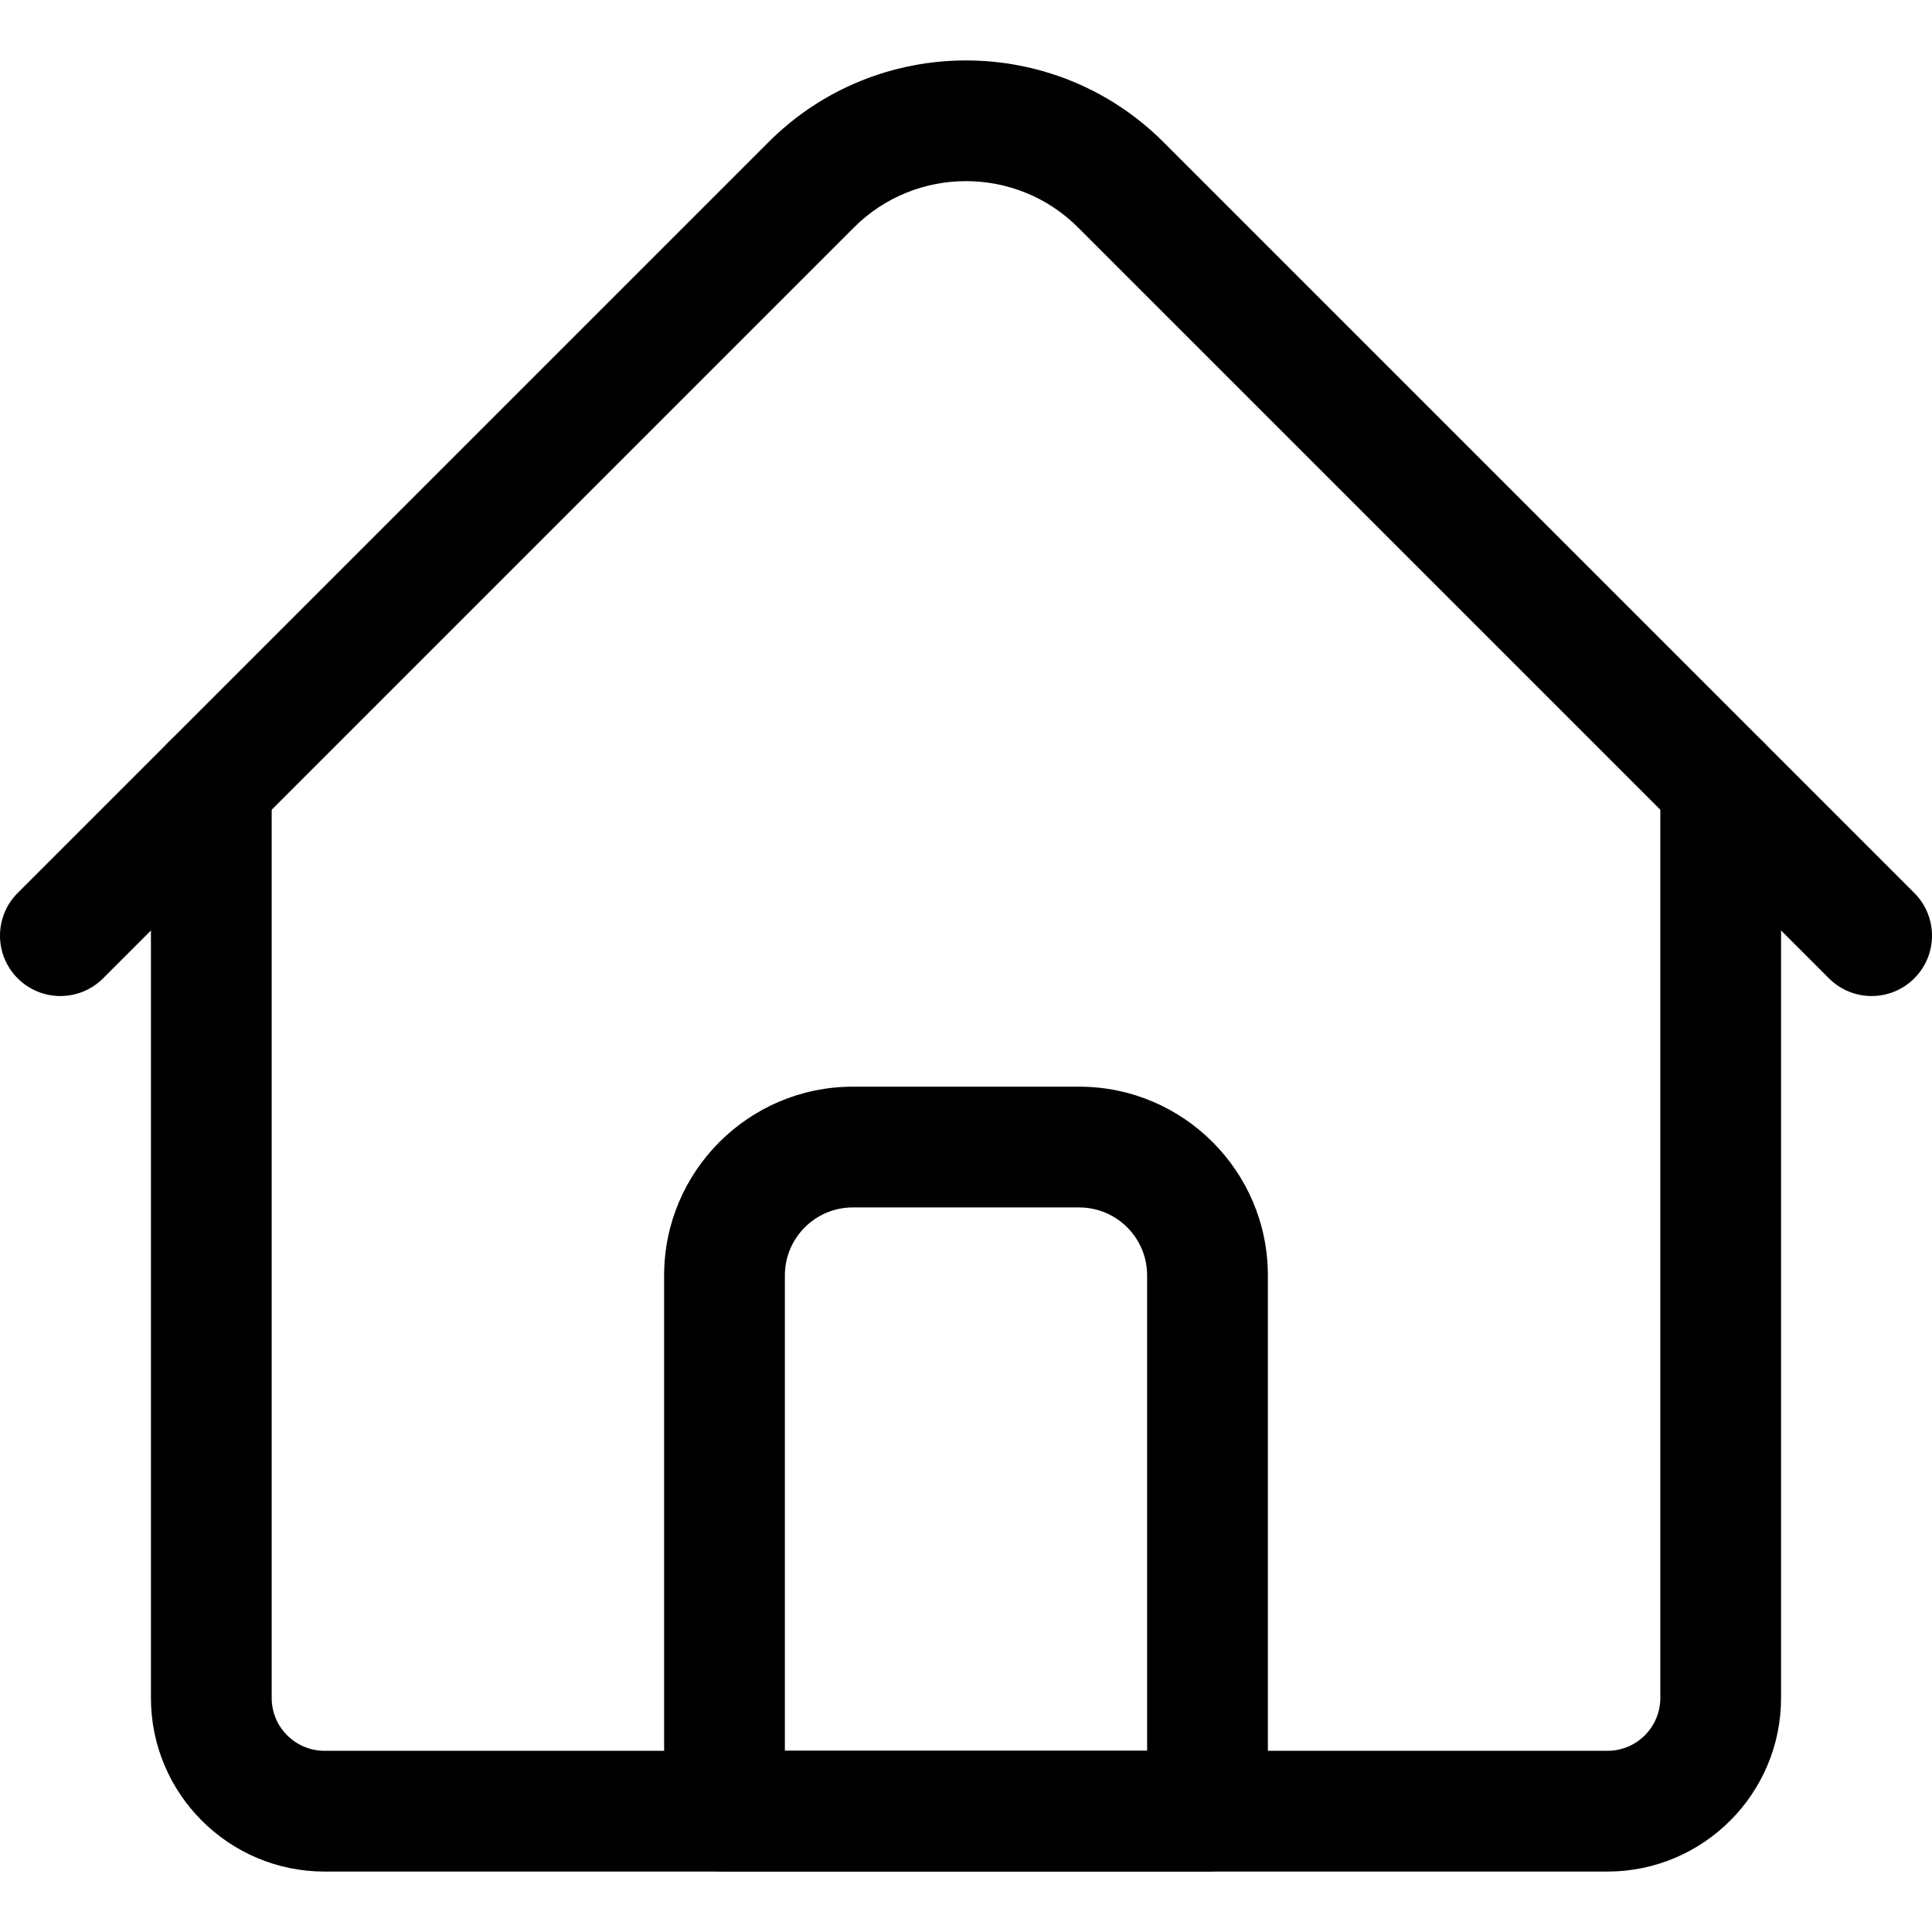
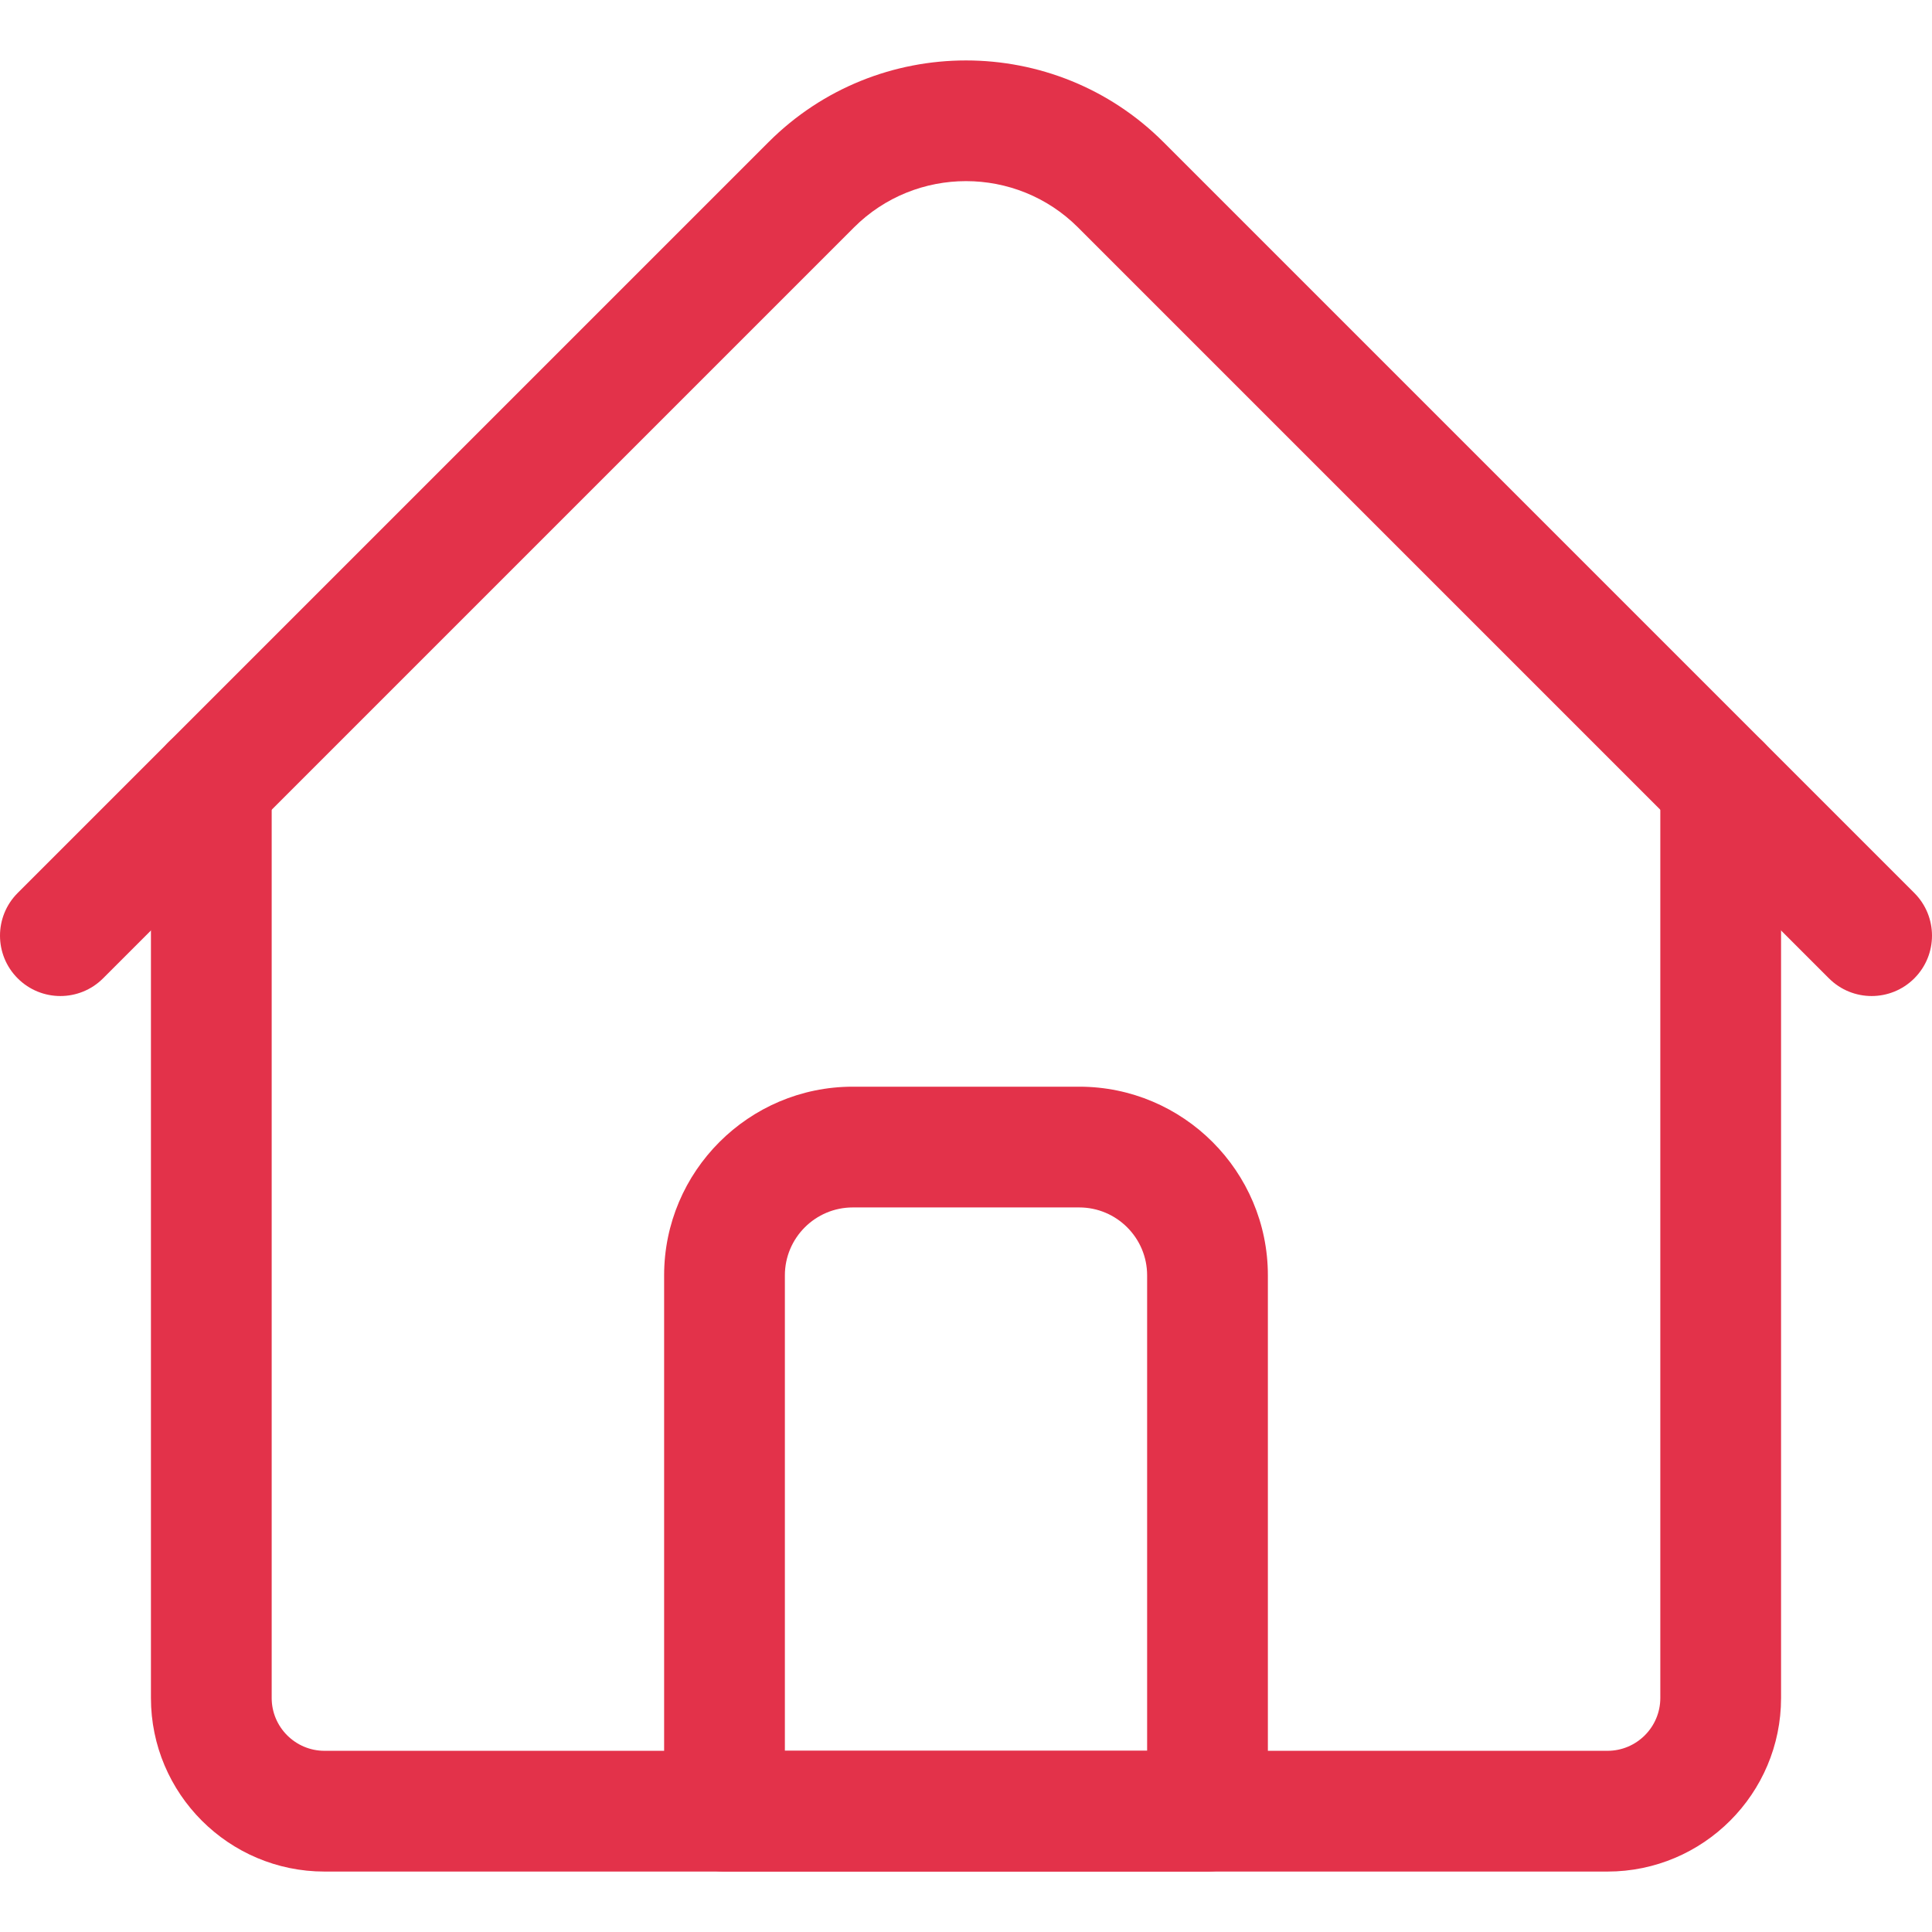
- <svg xmlns="http://www.w3.org/2000/svg" id="Layer_1" enable-background="new 0 0 512 512" height="512" viewBox="0 0 512 512" width="512">
+ <svg xmlns="http://www.w3.org/2000/svg" version="1.1" width="512" height="512" x="0" y="0" viewBox="0 0 512 512" style="enable-background:new 0 0 512 512" xml:space="preserve" class="">
  <g>
-     <path d="m426 495.983h-340c-25.364 0-46-20.635-46-46v-242.02c0-8.836 7.163-16 16-16s16 7.164 16 16v242.02c0 7.72 6.28 14 14 14h340c7.72 0 14-6.28 14-14v-242.02c0-8.836 7.163-16 16-16s16 7.164 16 16v242.02c0 25.364-20.635 46-46 46z" />
-     <path d="m496 263.958c-4.095 0-8.189-1.562-11.313-4.687l-198.989-198.987c-16.375-16.376-43.02-16.376-59.396 0l-198.988 198.988c-6.248 6.249-16.379 6.249-22.627 0-6.249-6.248-6.249-16.379 0-22.627l198.988-198.989c28.852-28.852 75.799-28.852 104.65 0l198.988 198.988c6.249 6.249 6.249 16.379 0 22.627-3.123 3.125-7.218 4.687-11.313 4.687z" />
-     <path d="m320 495.983h-128c-8.837 0-16-7.164-16-16v-142c0-27.57 22.43-50 50-50h60c27.57 0 50 22.43 50 50v142c0 8.836-7.163 16-16 16zm-112-32h96v-126c0-9.925-8.075-18-18-18h-60c-9.925 0-18 8.075-18 18z" />
+     <g>
+       <path d="m426 495.983h-340c-25.364 0-46-20.635-46-46v-242.02c0-8.836 7.163-16 16-16s16 7.164 16 16v242.02c0 7.72 6.28 14 14 14h340c7.72 0 14-6.28 14-14v-242.02c0-8.836 7.163-16 16-16s16 7.164 16 16v242.02c0 25.364-20.635 46-46 46z" fill="#e3324a" data-original="#000000" style="" class="" />
+       <path d="m496 263.958c-4.095 0-8.189-1.562-11.313-4.687l-198.989-198.987c-16.375-16.376-43.02-16.376-59.396 0l-198.988 198.988c-6.248 6.249-16.379 6.249-22.627 0-6.249-6.248-6.249-16.379 0-22.627l198.988-198.989c28.852-28.852 75.799-28.852 104.65 0l198.988 198.988c6.249 6.249 6.249 16.379 0 22.627-3.123 3.125-7.218 4.687-11.313 4.687z" fill="#e3324a" data-original="#000000" style="" class="" />
+       <path d="m320 495.983h-128c-8.837 0-16-7.164-16-16v-142c0-27.57 22.43-50 50-50h60c27.57 0 50 22.43 50 50v142c0 8.836-7.163 16-16 16zm-112-32h96v-126c0-9.925-8.075-18-18-18h-60c-9.925 0-18 8.075-18 18z" fill="#e3324a" data-original="#000000" style="" class="" />
+     </g>
  </g>
</svg>
